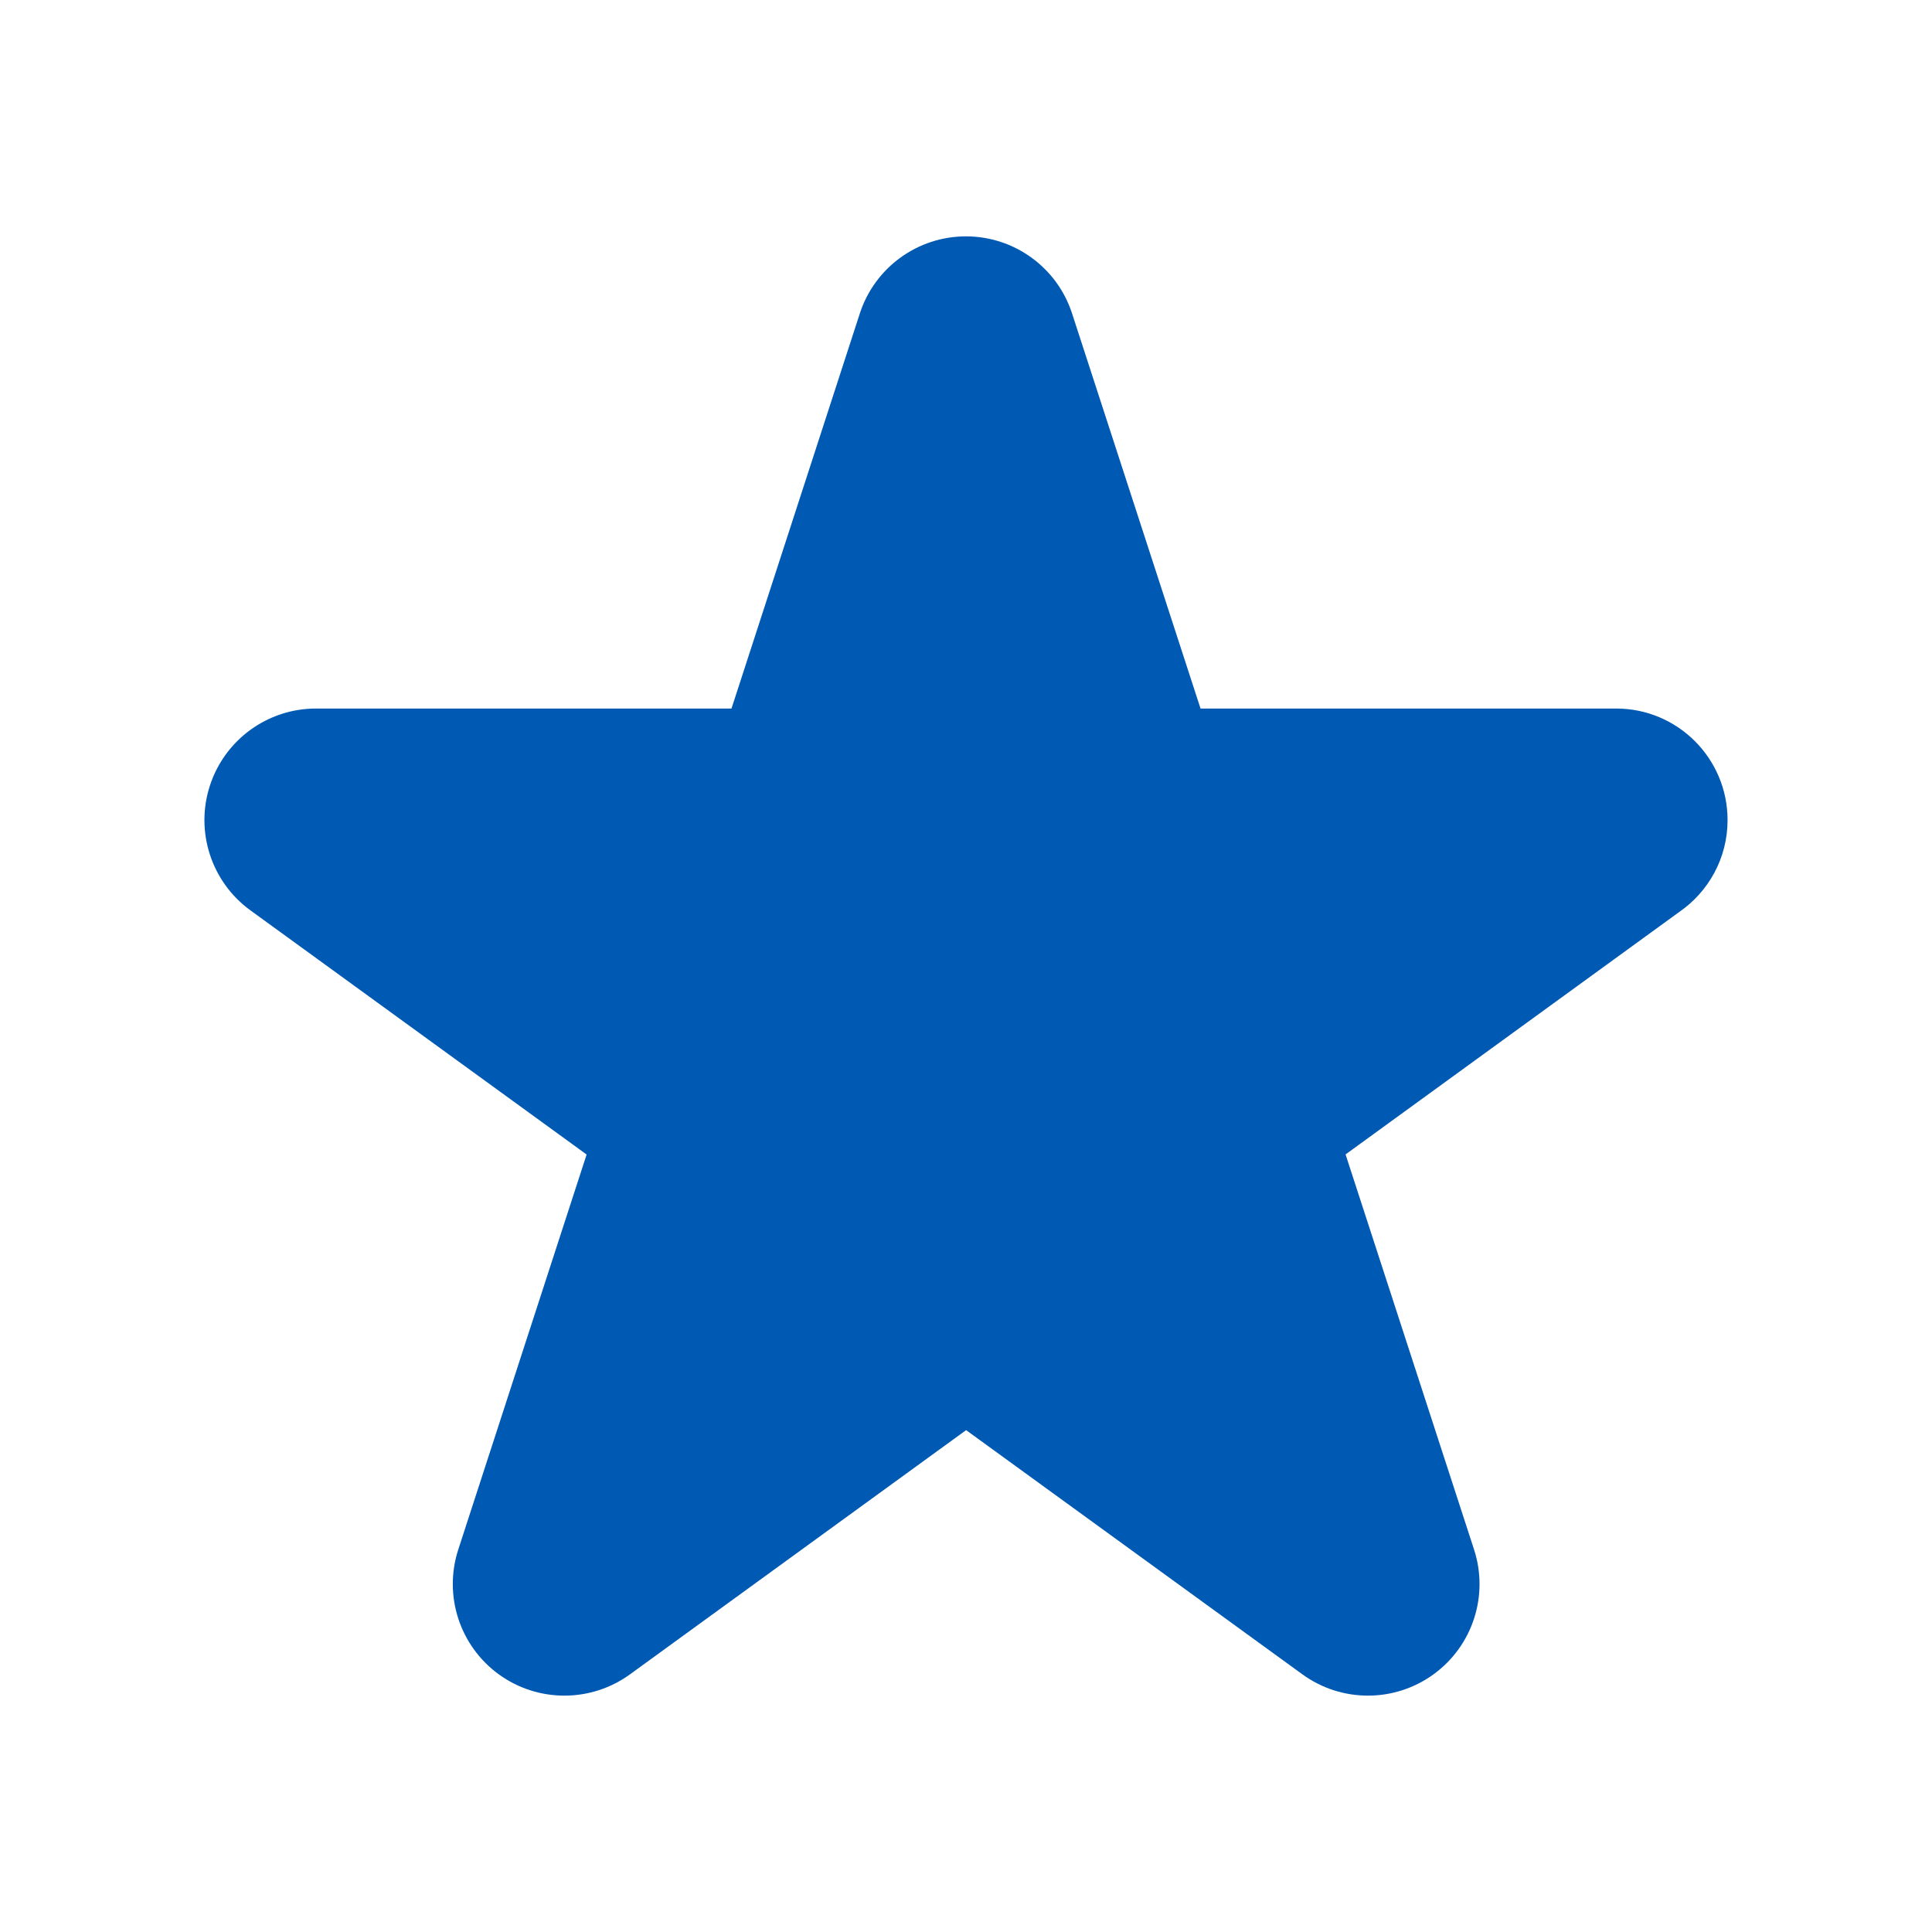
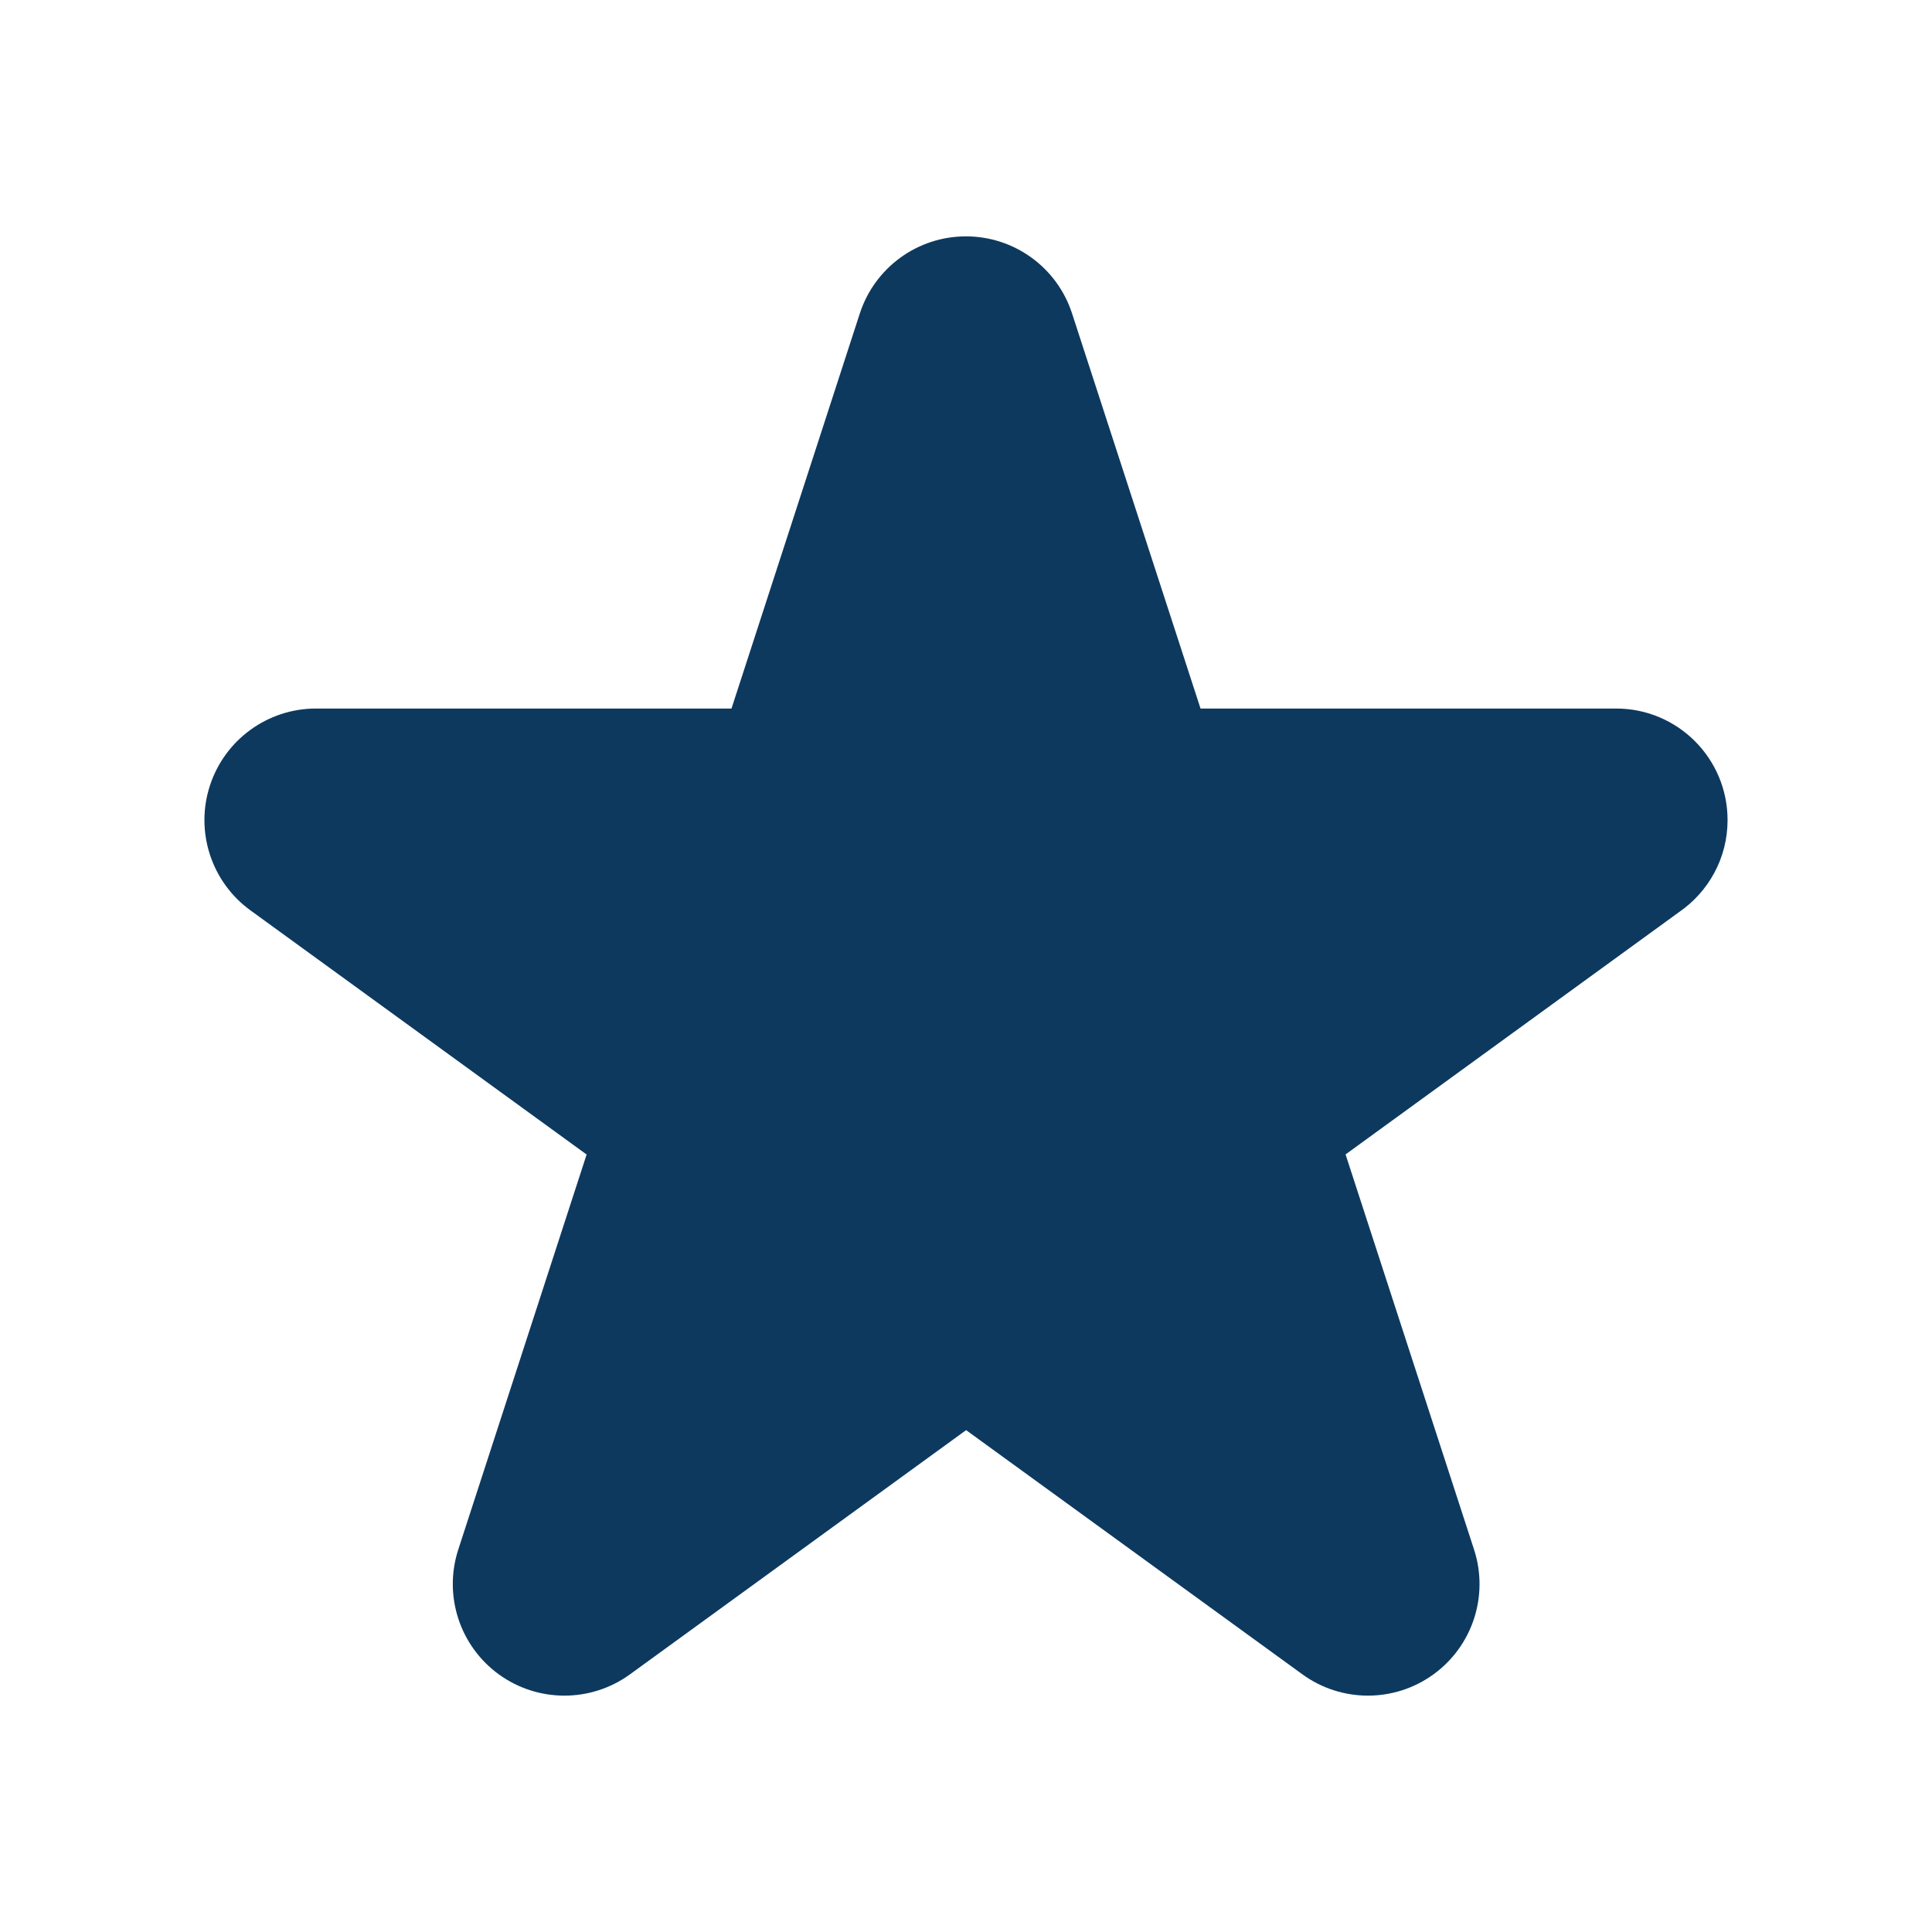
- <svg xmlns="http://www.w3.org/2000/svg" height="100px" width="100px" fill="#0059B3" version="1.1" x="0px" y="0px" viewBox="0 0 1000 1000" enable-background="new 0 0 1000 1000" xml:space="preserve">
+ <svg xmlns="http://www.w3.org/2000/svg" height="100px" width="100px" fill="#0D395F" version="1.1" x="0px" y="0px" viewBox="0 0 1000 1000" enable-background="new 0 0 1000 1000" xml:space="preserve">
  <path d="M836.507,366.735h-0.141h-214.97l-66.506-204.508c-7.726-23.785-29.903-39.887-54.916-39.887c0,0,0,0-0.014,0  c-25.012,0-47.176,16.115-54.916,39.9l-66.421,204.494H163.57c-25.026,0-47.19,16.115-54.93,39.916  c-7.727,23.784,0.747,49.854,20.994,64.56L303.631,597.58L237.196,802.06c-7.726,23.8,0.748,49.869,20.979,64.574  c10.124,7.347,22.037,11.025,33.951,11.025s23.827-3.681,33.95-11.025L500.06,740.235l174.055,126.397  c10.123,7.346,22.021,11.025,33.936,11.025s23.828-3.68,33.951-11.039c20.246-14.706,28.706-40.775,20.965-64.574l-66.505-204.521  L869.118,472.07c15.143-10.419,25.067-27.847,25.067-47.584C894.188,392.593,868.398,366.735,836.507,366.735z" />
</svg>
